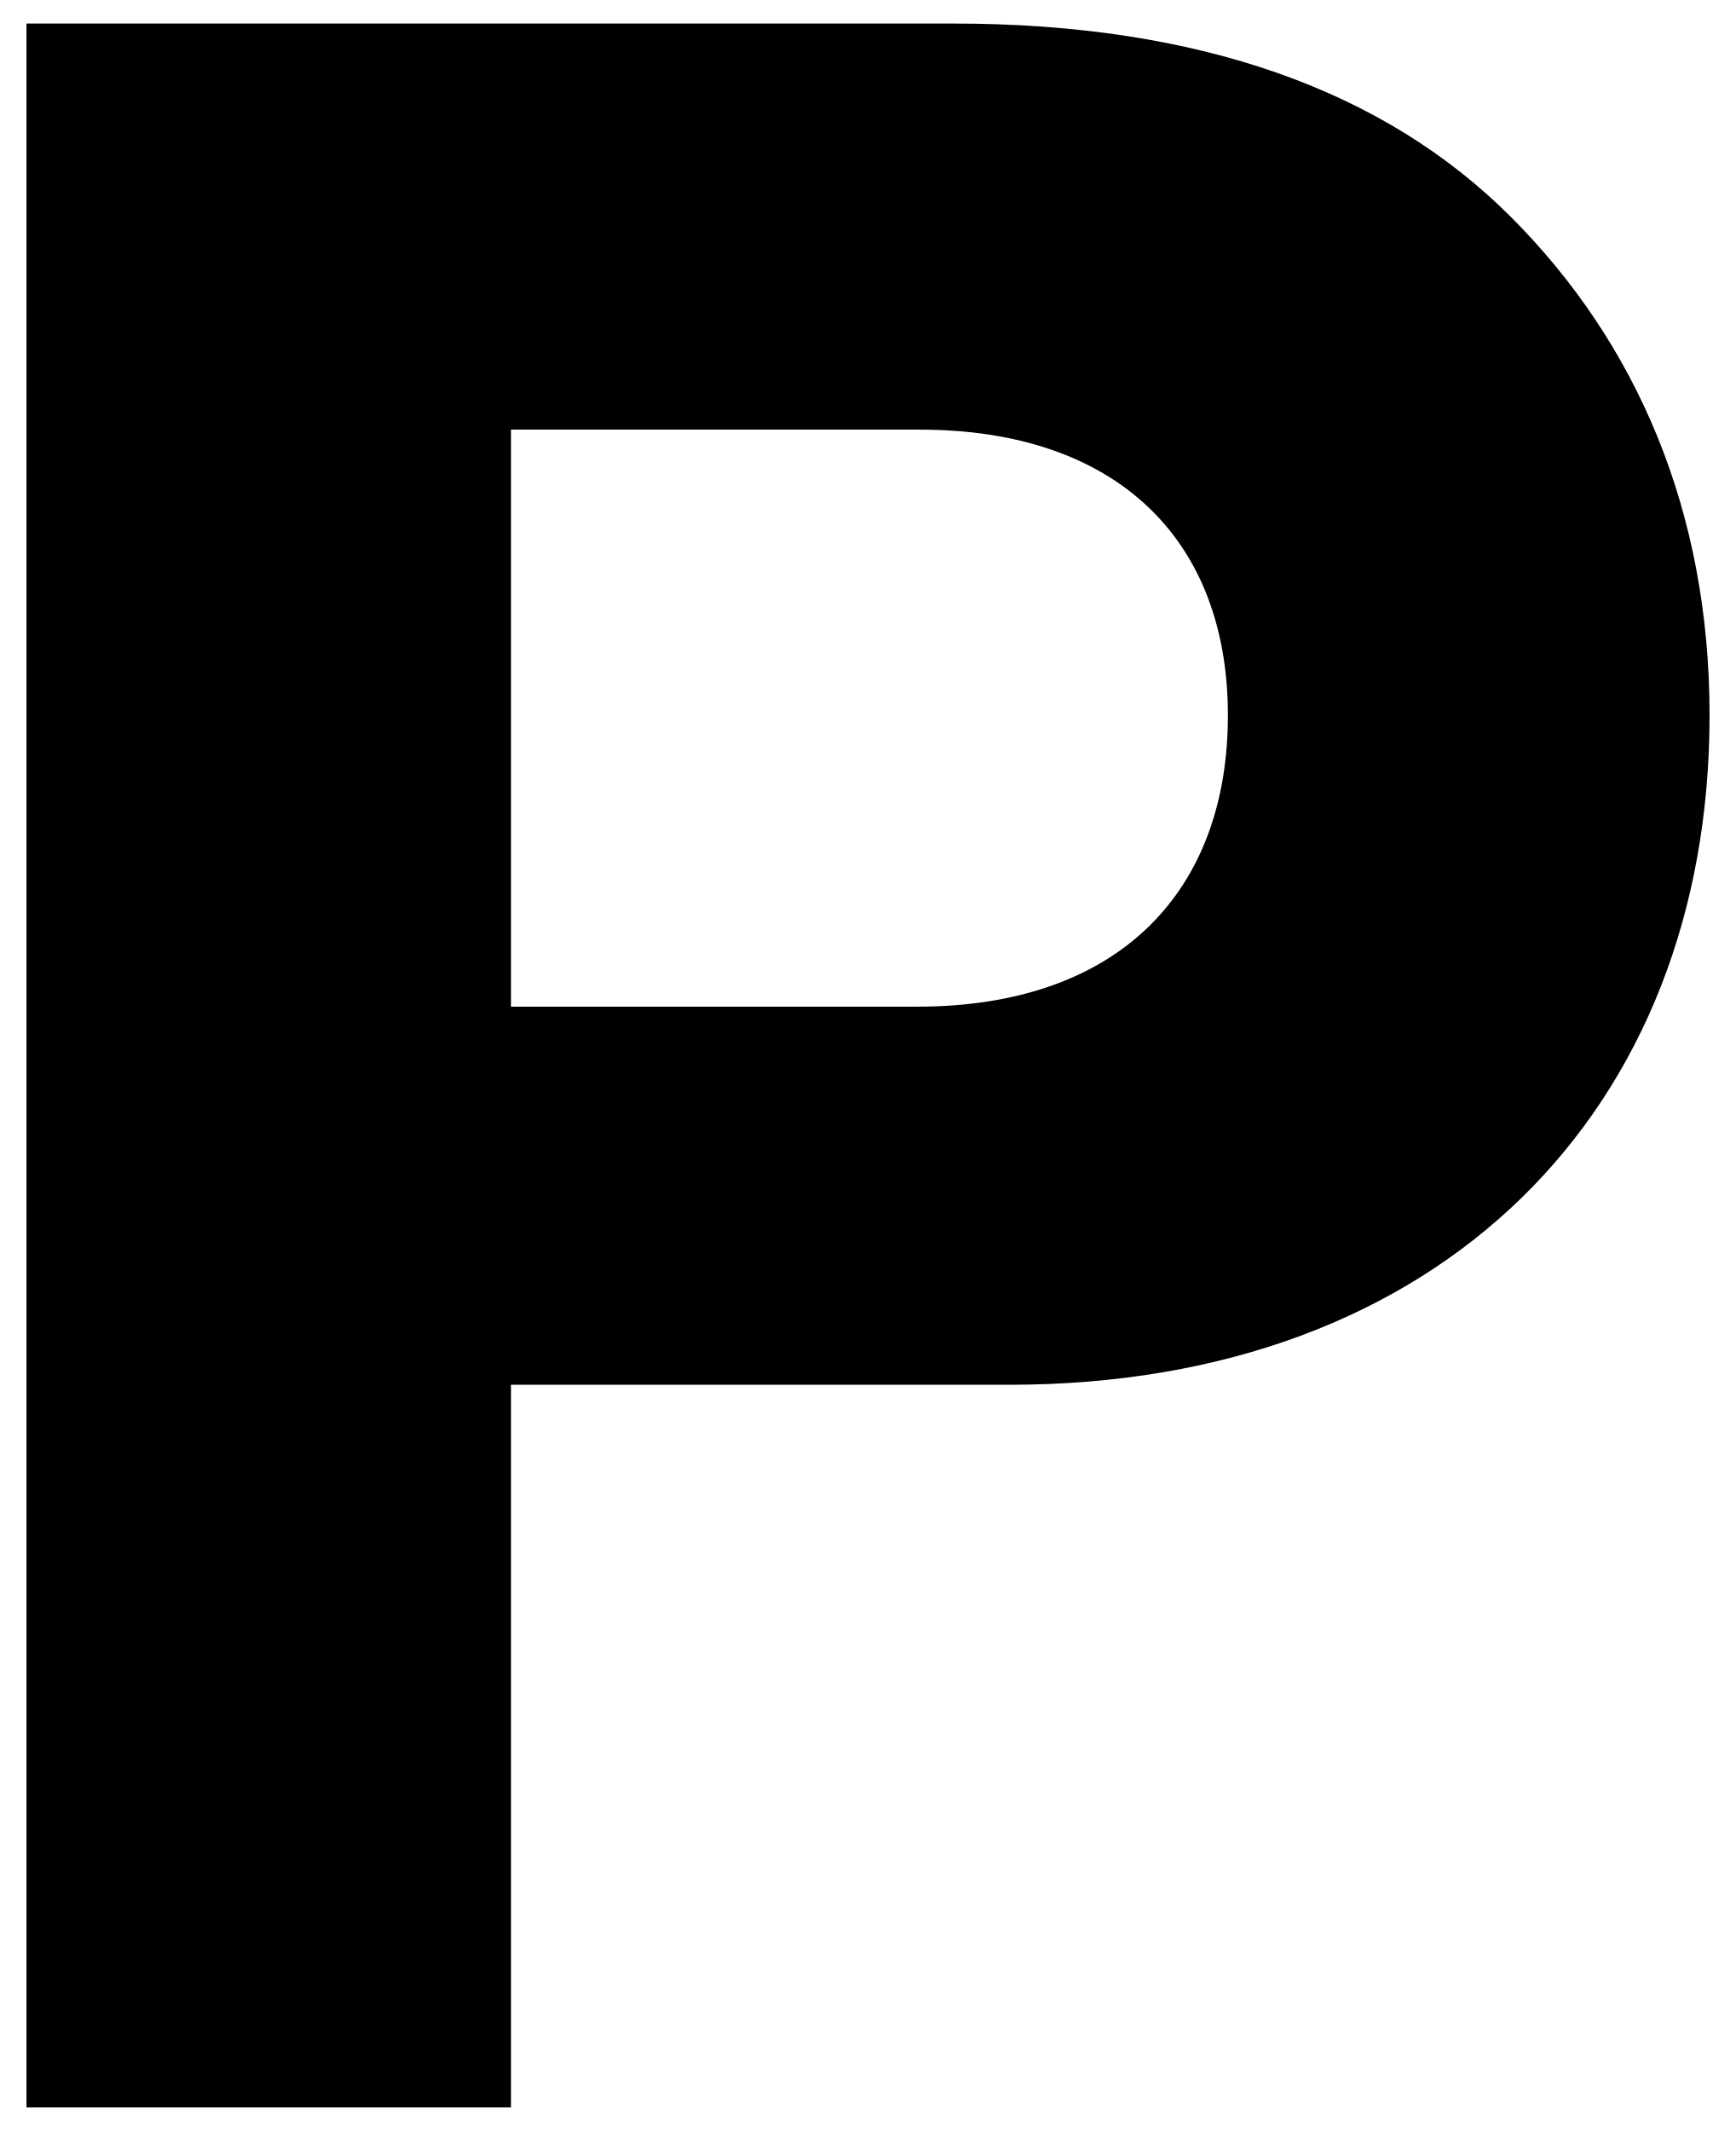
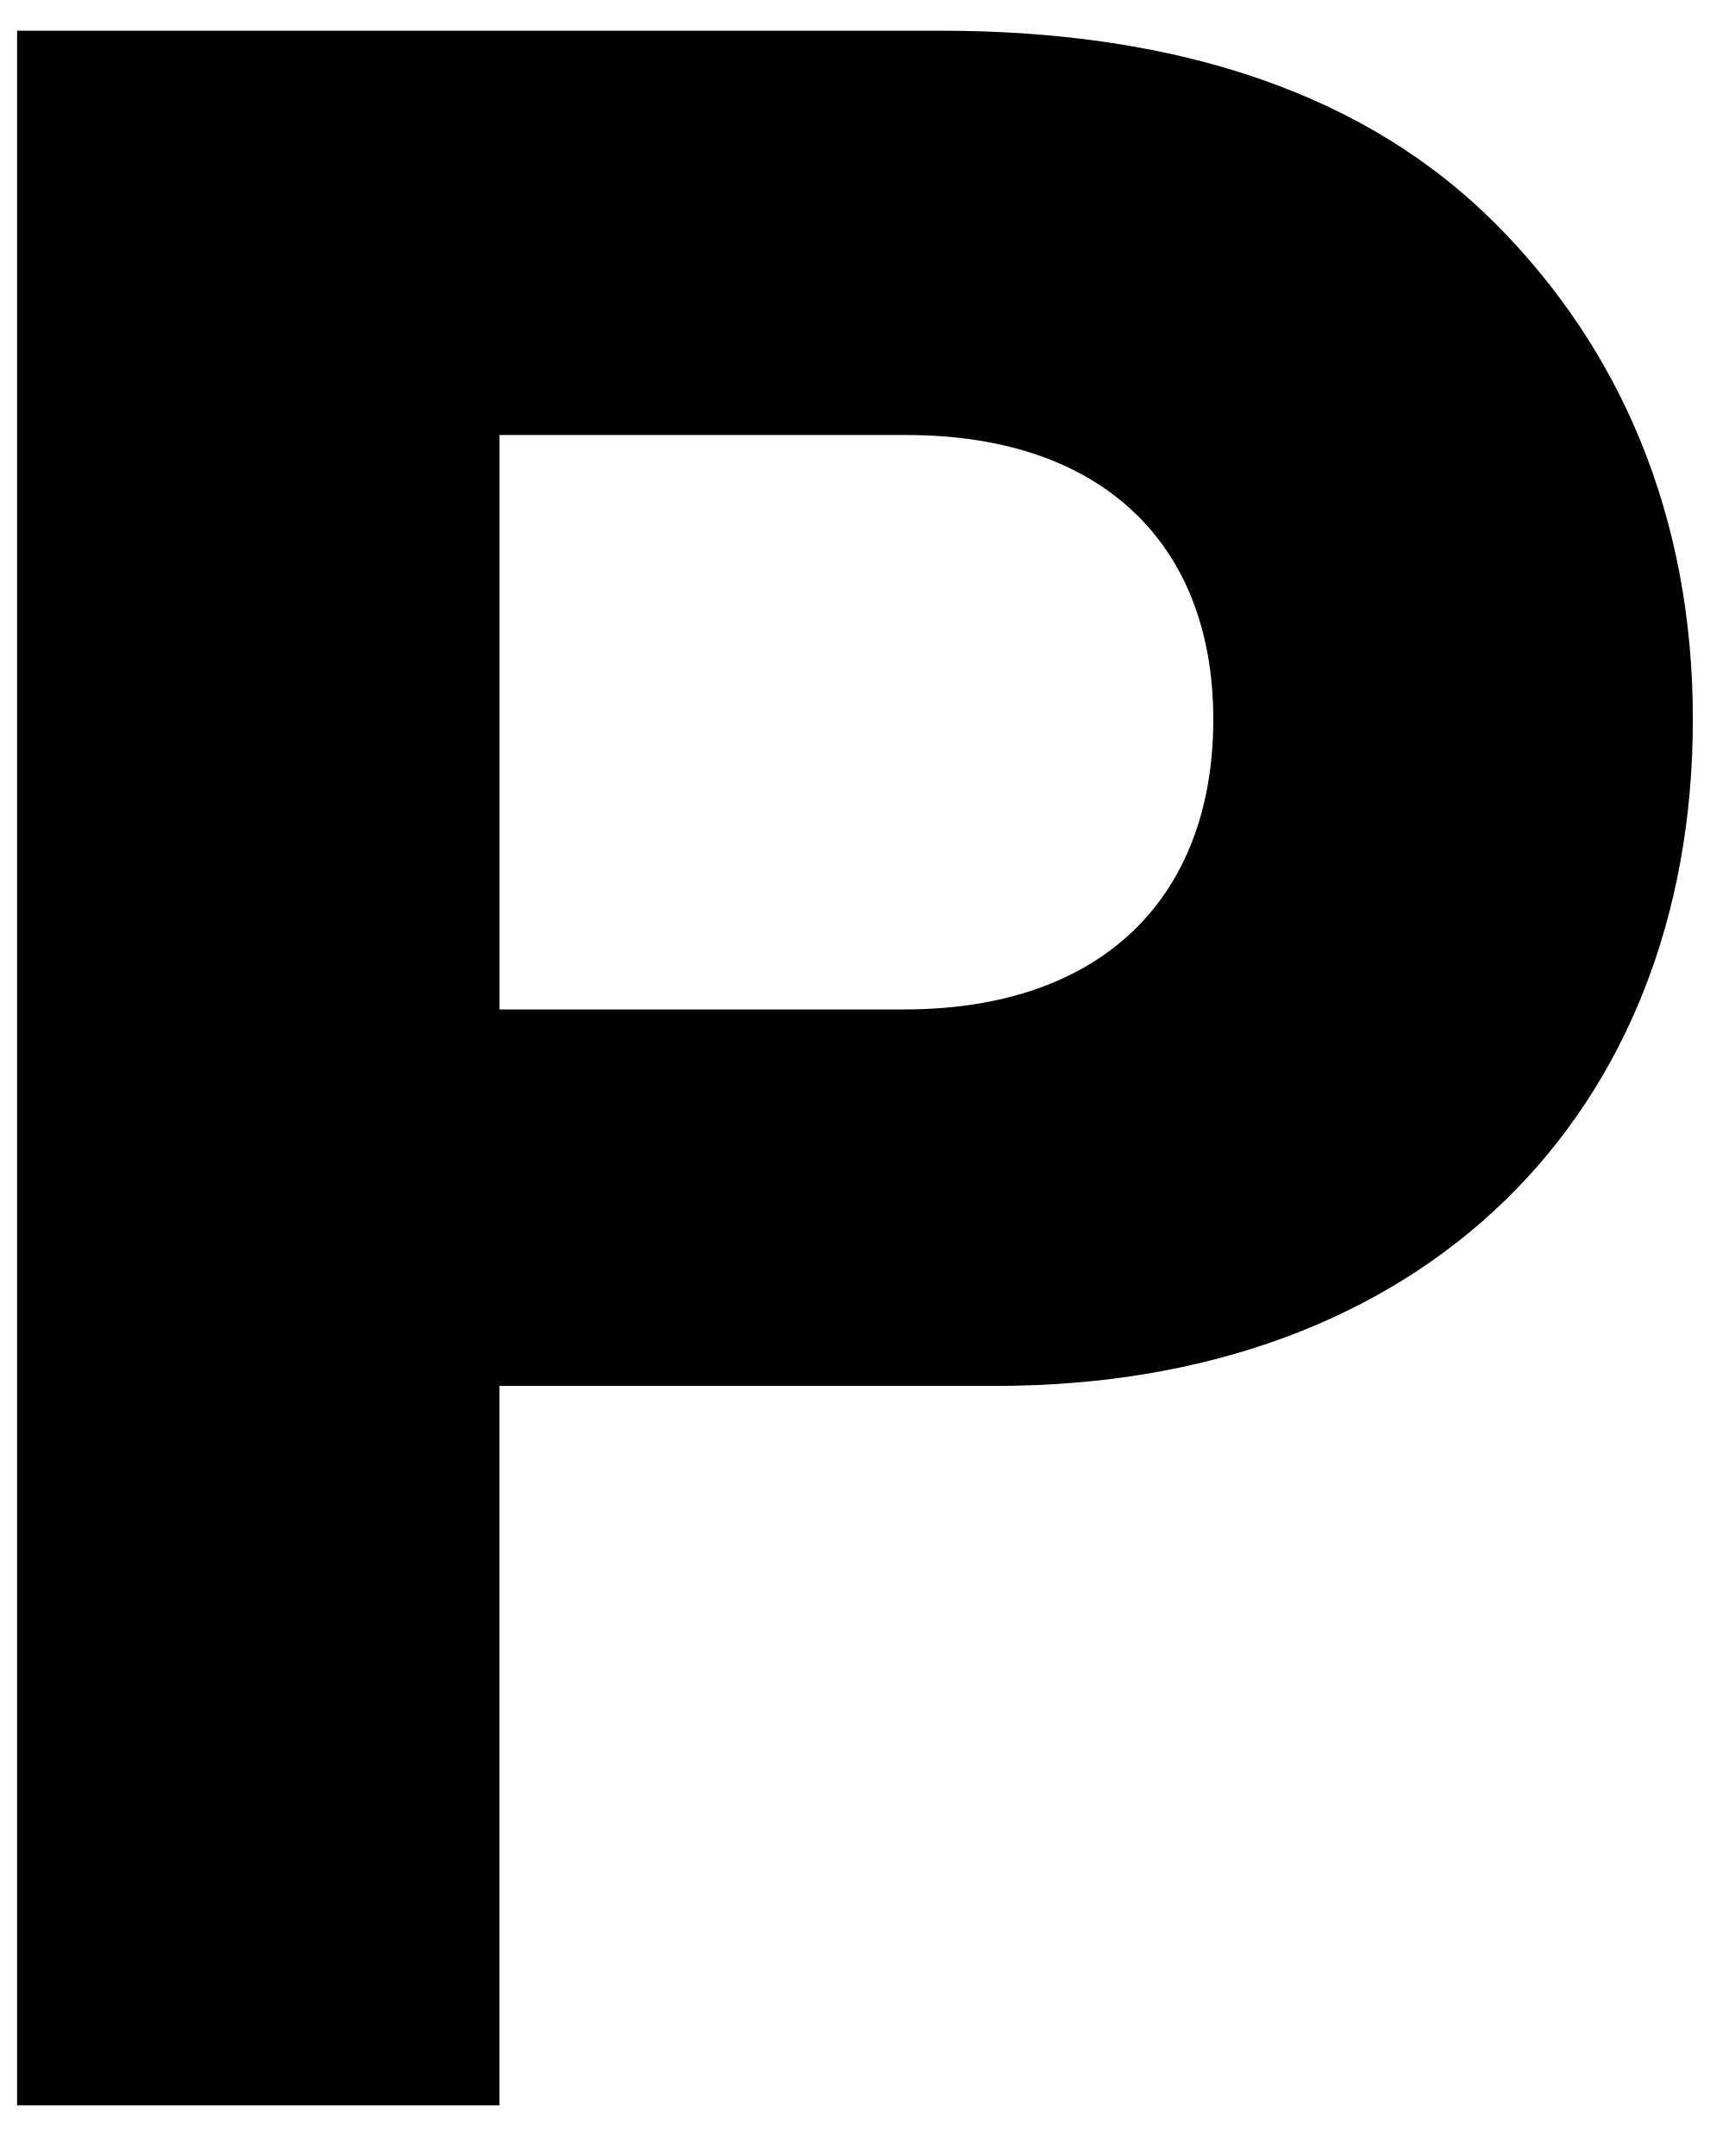
- <svg xmlns="http://www.w3.org/2000/svg" id="ds44-icons" viewBox="0 0 323.8 397.4">
-   <path d="m4.94,4.39h172.9c45.97,0,80.44,12.53,103.95,36.04,23.5,23.51,37.08,54.84,37.08,92.97,0,73.65-50.14,124.84-130.58,124.84h-92.98v134.76H4.94V4.39Zm90.37,183.34h75.74c37.61,0,57.98-21.42,57.98-54.33s-20.89-53.28-57.46-53.28h-76.26v107.61Z" />
+ <svg xmlns="http://www.w3.org/2000/svg" id="ds44-icons" viewBox="0 0 380.73 480">
+   <path d="m3.81,6.83h205.49c54.63,0,95.6,14.89,123.55,42.84,27.93,27.94,44.07,65.18,44.07,110.5,0,87.53-59.59,148.38-155.2,148.38h-110.51v160.17H3.81V6.83Zm107.41,217.91h90.01c44.7,0,68.91-25.46,68.91-64.57s-24.83-63.32-68.29-63.32h-90.63v127.89Z" />
</svg>
